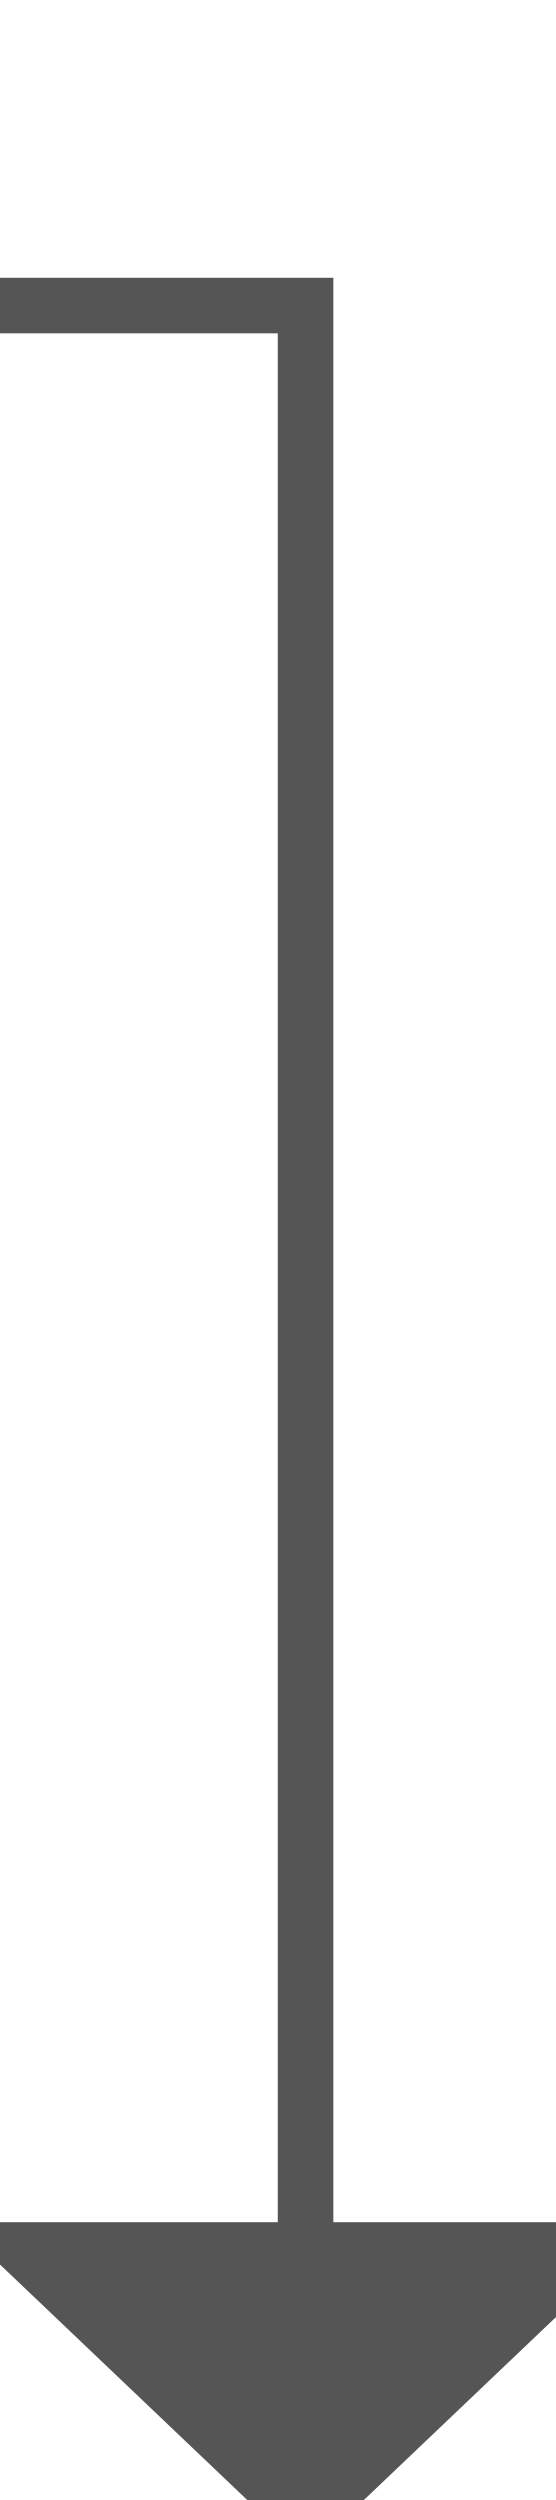
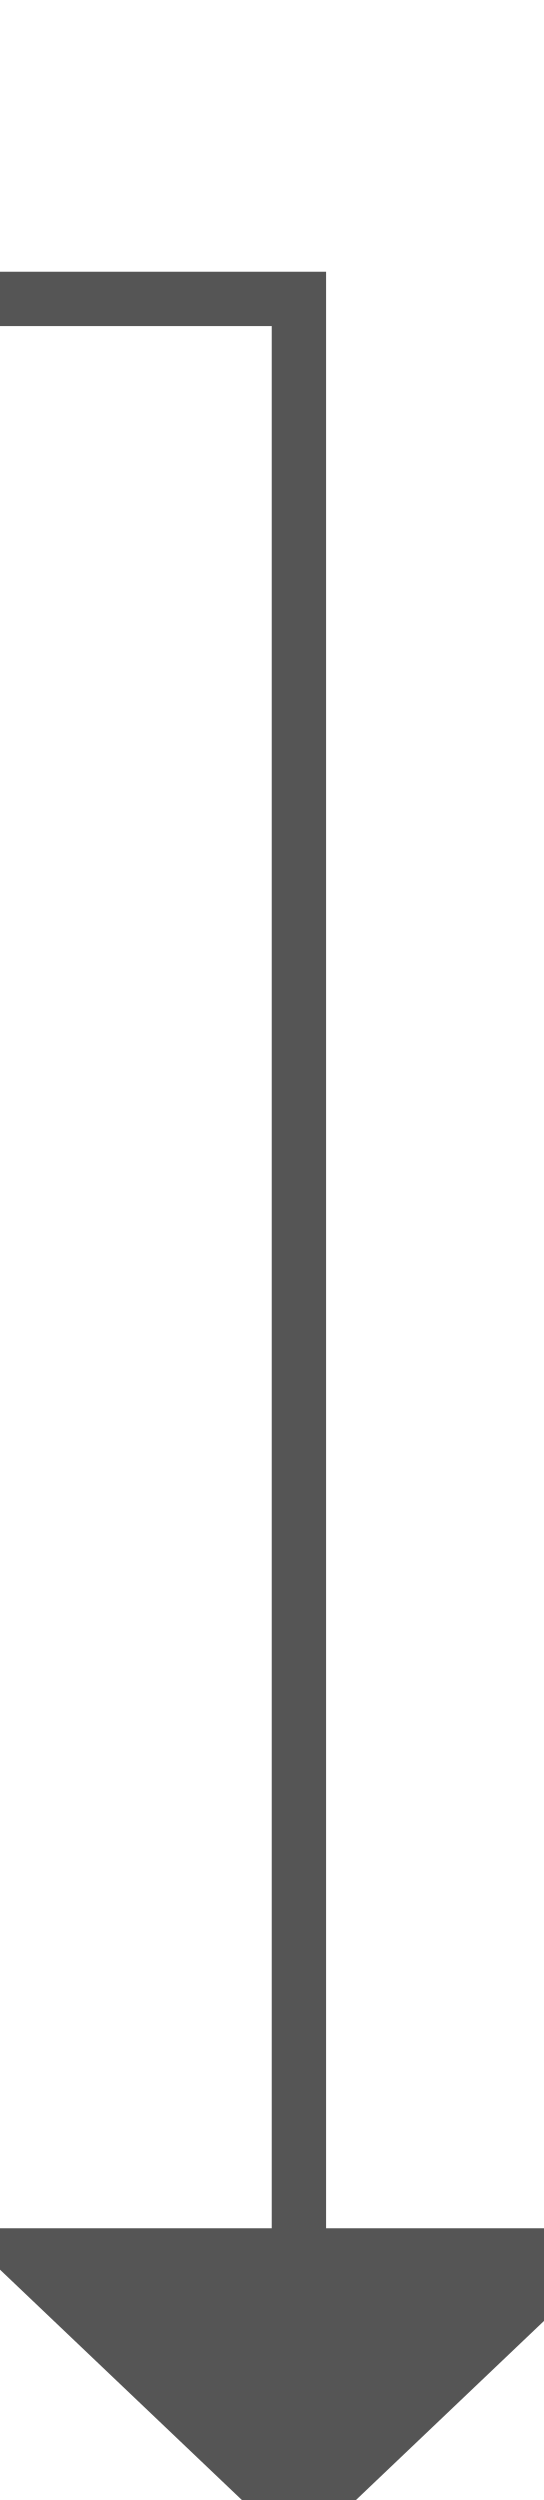
- <svg xmlns="http://www.w3.org/2000/svg" version="1.1" width="10px" height="45px" preserveAspectRatio="xMidYMin meet" viewBox="645 1117  8 45">
-   <path d="M 477.5 1046  L 477.5 1122.5  L 649.5 1122.5  L 649.5 1158  " stroke-width="1" stroke="#555555" fill="none" />
+ <svg xmlns="http://www.w3.org/2000/svg" version="1.1" width="10px" height="46px" preserveAspectRatio="xMidYMin meet" viewBox="645 1116  8 46">
+   <path d="M 477.5 1045  L 477.5 1121.5  L 649.5 1121.5  L 649.5 1158  " stroke-width="1" stroke="#555555" fill="none" />
  <path d="M 643.2 1157  L 649.5 1163  L 655.8 1157  L 643.2 1157  Z " fill-rule="nonzero" fill="#555555" stroke="none" />
</svg>
